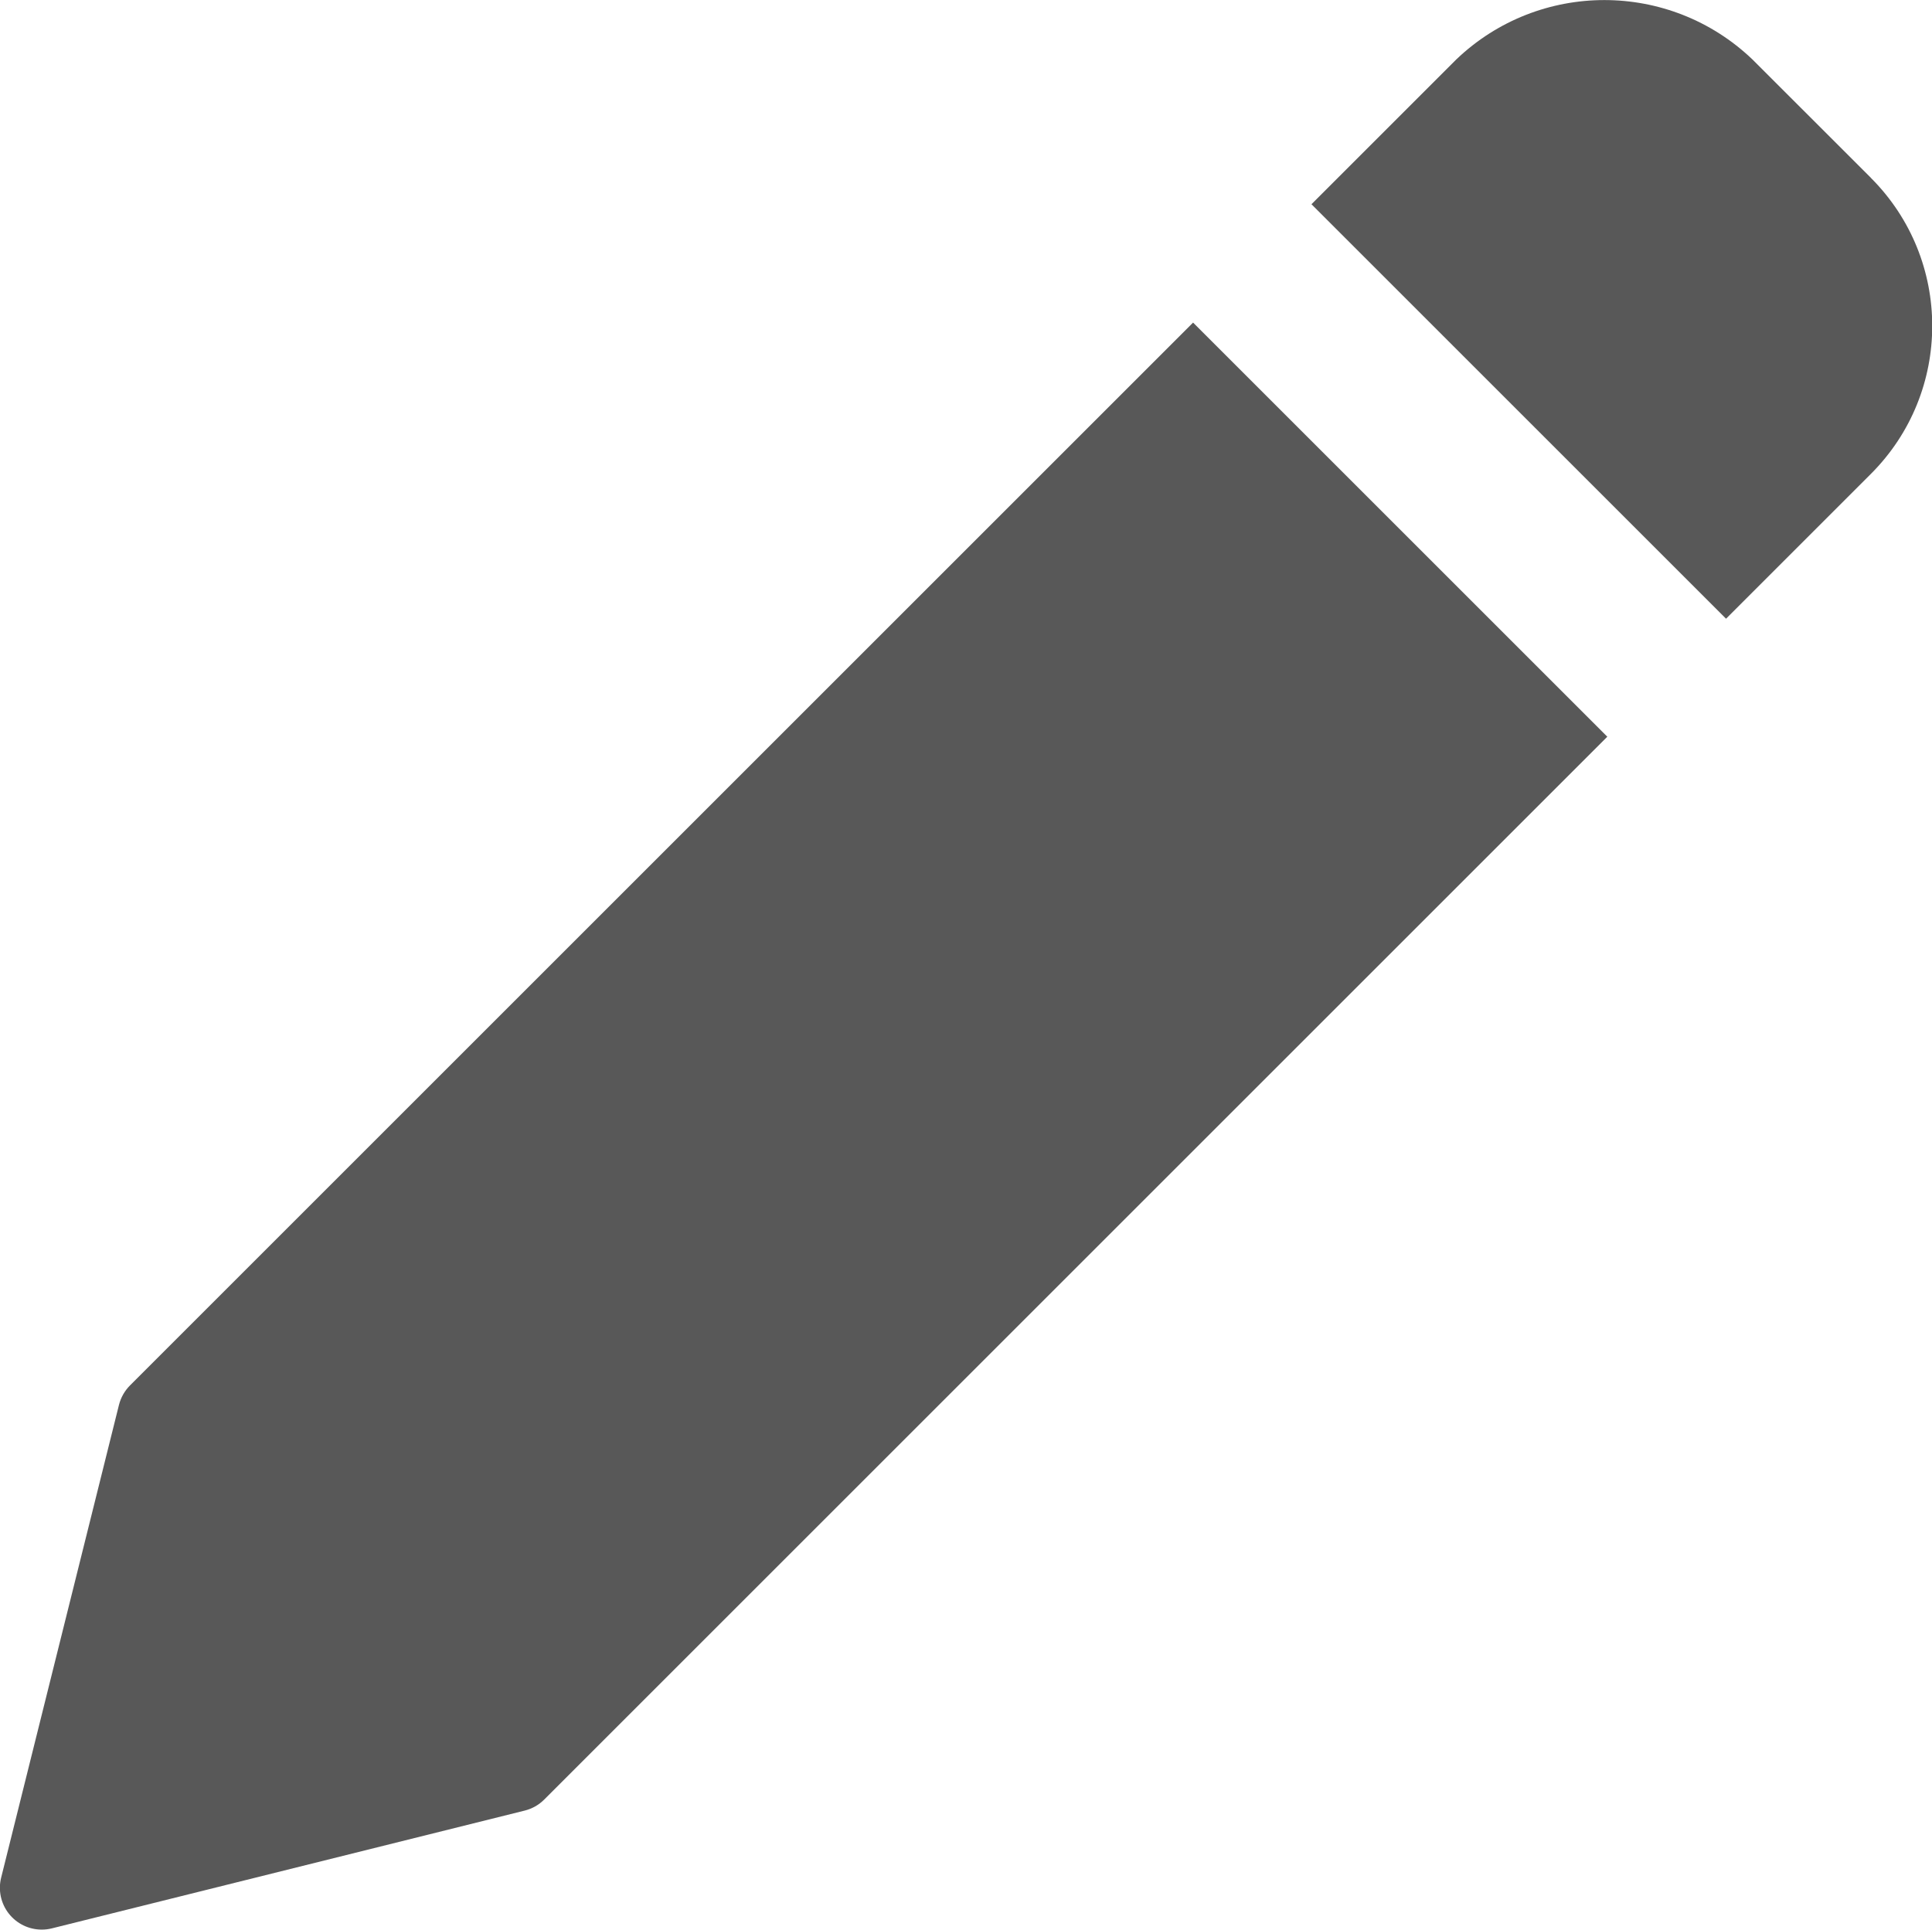
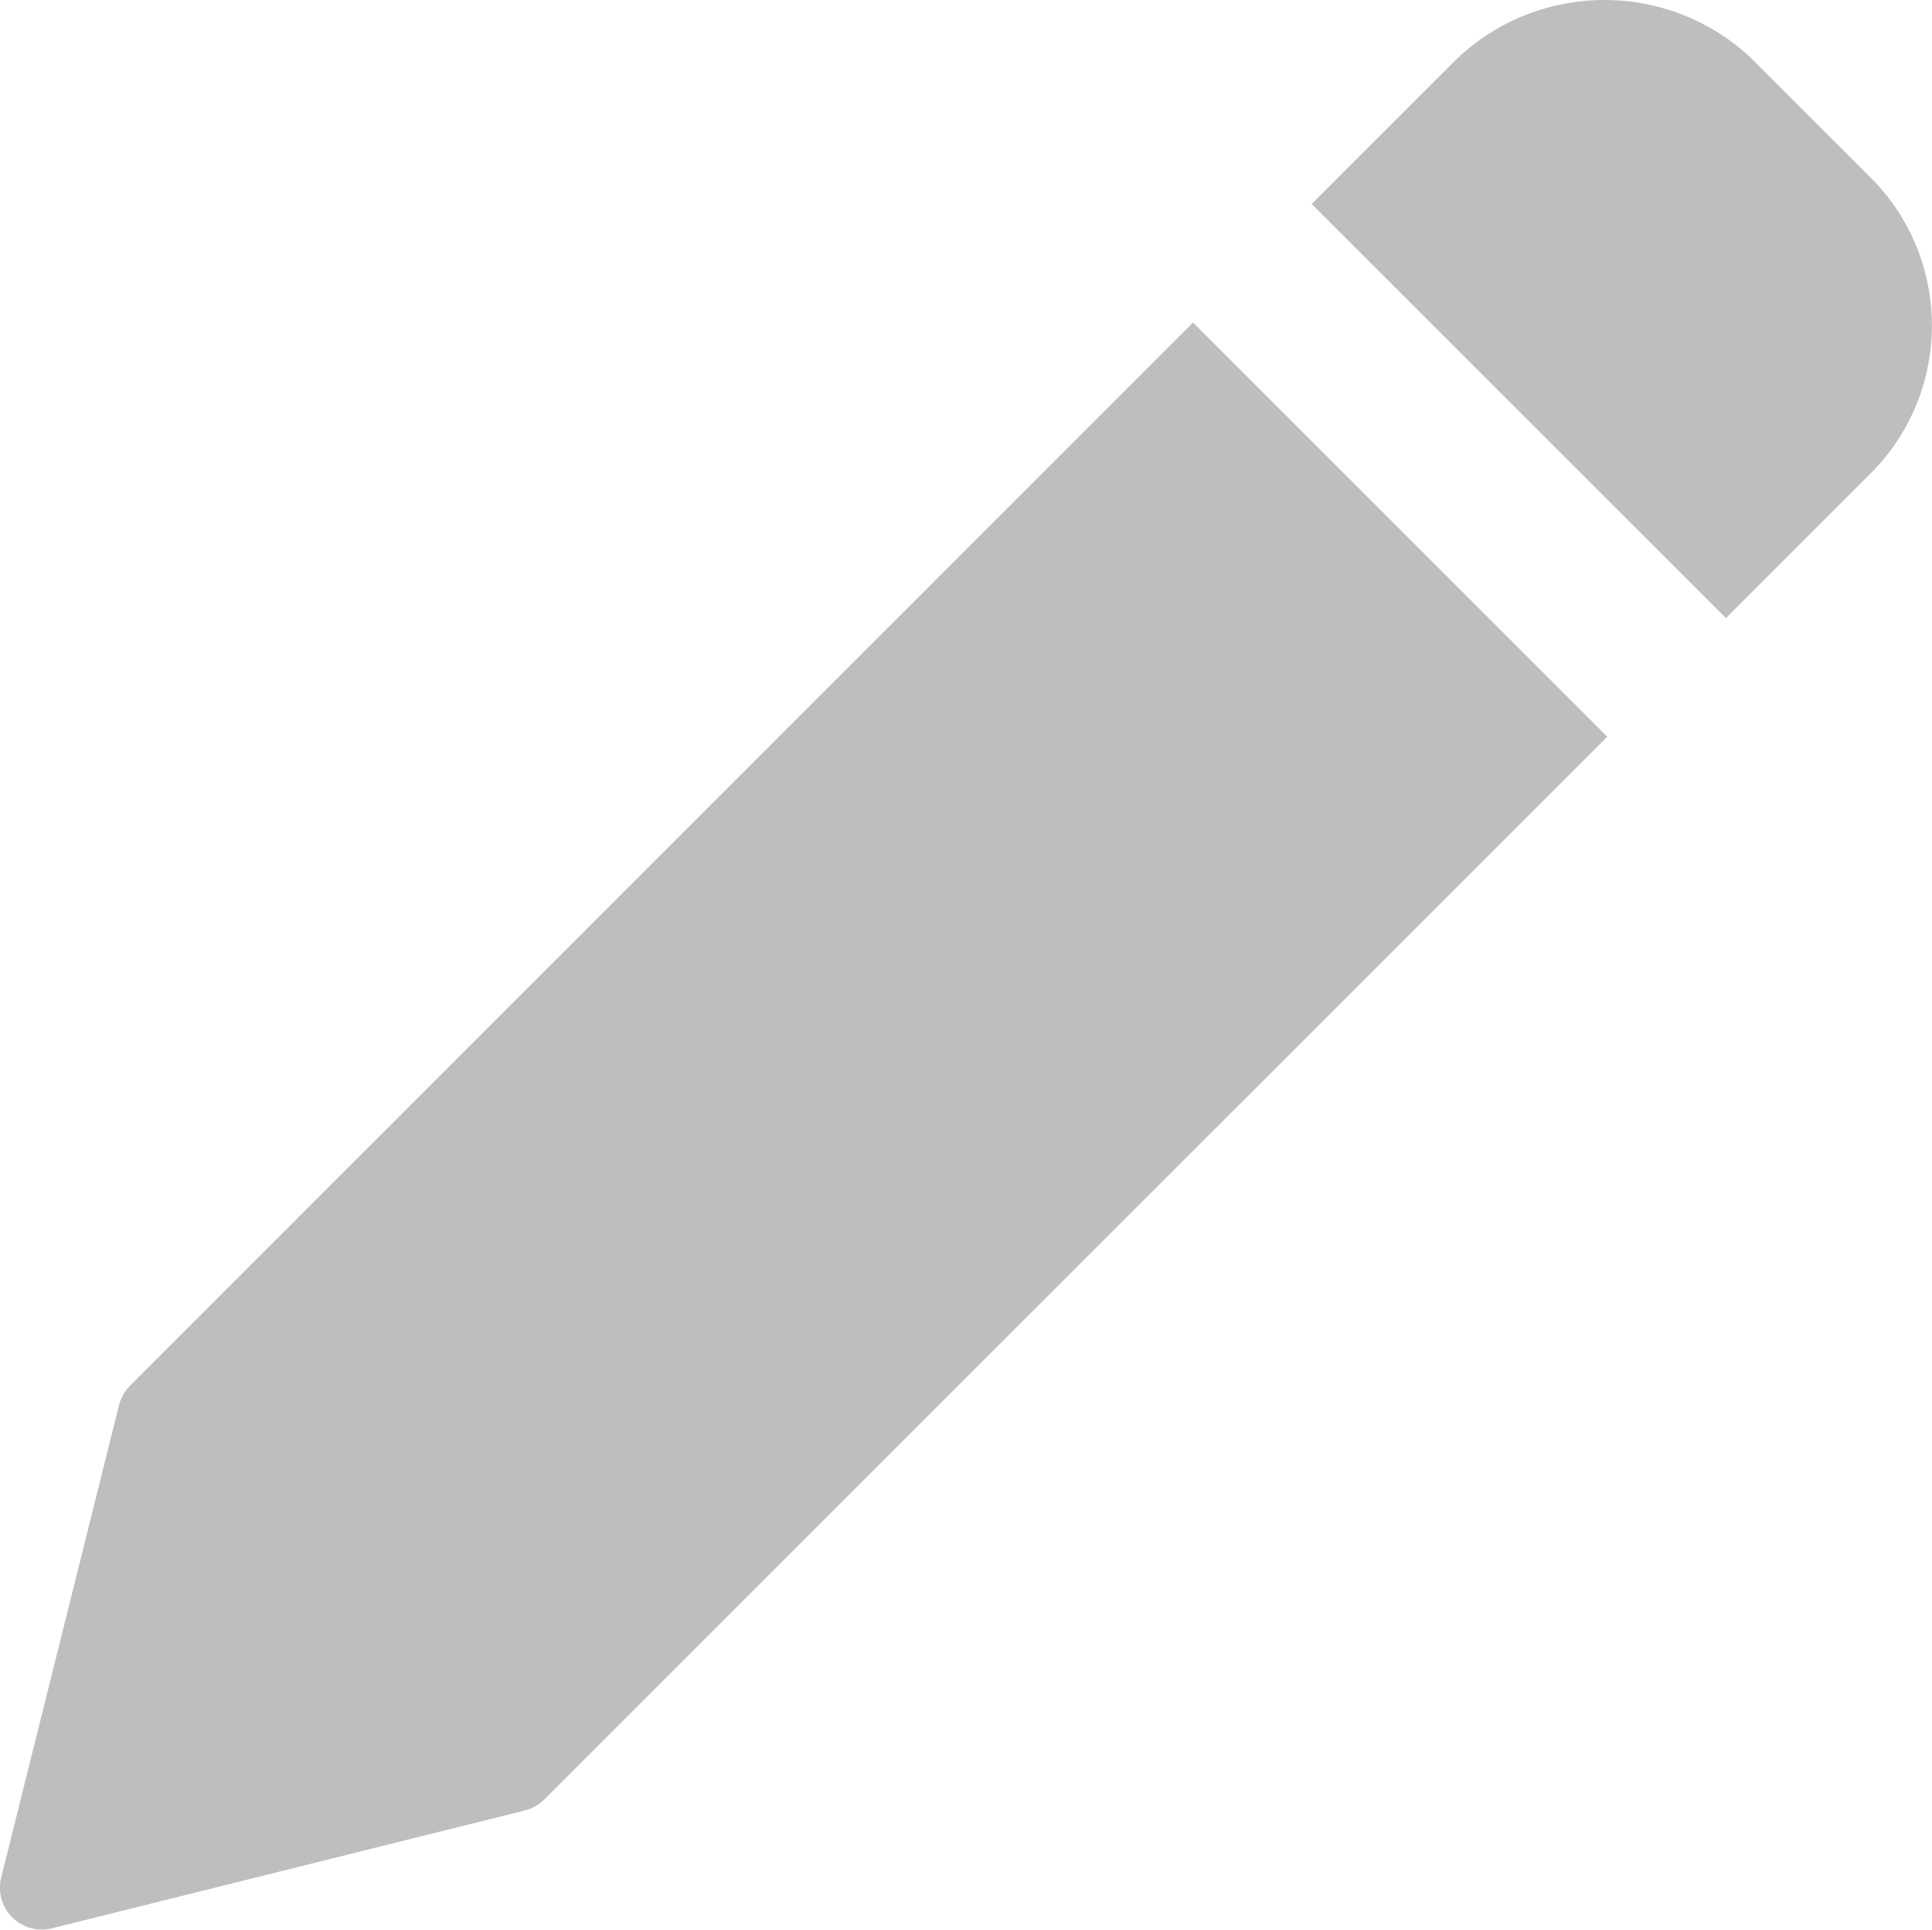
- <svg xmlns="http://www.w3.org/2000/svg" width="21.903" height="21.88" viewBox="0 0 21.903 21.88">
+ <svg xmlns="http://www.w3.org/2000/svg" width="28.03" height="28" viewBox="0 0 28.03 28">
  <g id="pencil" transform="translate(0 -0.246)">
-     <path id="Path_140" data-name="Path 140" d="M13.526,82.473,1.474,94.525a.48.48,0,0,0-.125.22L.013,100.107a.474.474,0,0,0,.46.589.47.47,0,0,0,.115-.014L5.95,99.346a.474.474,0,0,0,.22-.125L18.222,87.169Zm0,0" transform="translate(0 -78.569)" fill="#585858" />
-     <path id="Path_141" data-name="Path 141" d="M340.668,2.26,339.326.919a2.429,2.429,0,0,0-3.355,0l-1.643,1.643,4.7,4.7,1.643-1.643a2.373,2.373,0,0,0,0-3.355Zm0,0" transform="translate(-319.46)" fill="#585858" />
+     <path id="Path_140" data-name="Path 140" d="M17.309,82.473,1.887,97.9a.615.615,0,0,0-.16.282L.017,105.039a.607.607,0,0,0,.589.754.6.6,0,0,0,.147-.018l6.861-1.71a.606.606,0,0,0,.282-.16L23.319,88.483Zm0,0" transform="translate(0 -77.546)" fill="#bebebe" />
+     <path id="Path_141" data-name="Path 141" d="M342.441,2.823l-1.717-1.717a3.109,3.109,0,0,0-4.293,0l-2.1,2.1,6.01,6.01,2.1-2.1a3.037,3.037,0,0,0,0-4.293Zm0,0" transform="translate(-315.301 0)" fill="#bebebe" />
  </g>
</svg>
